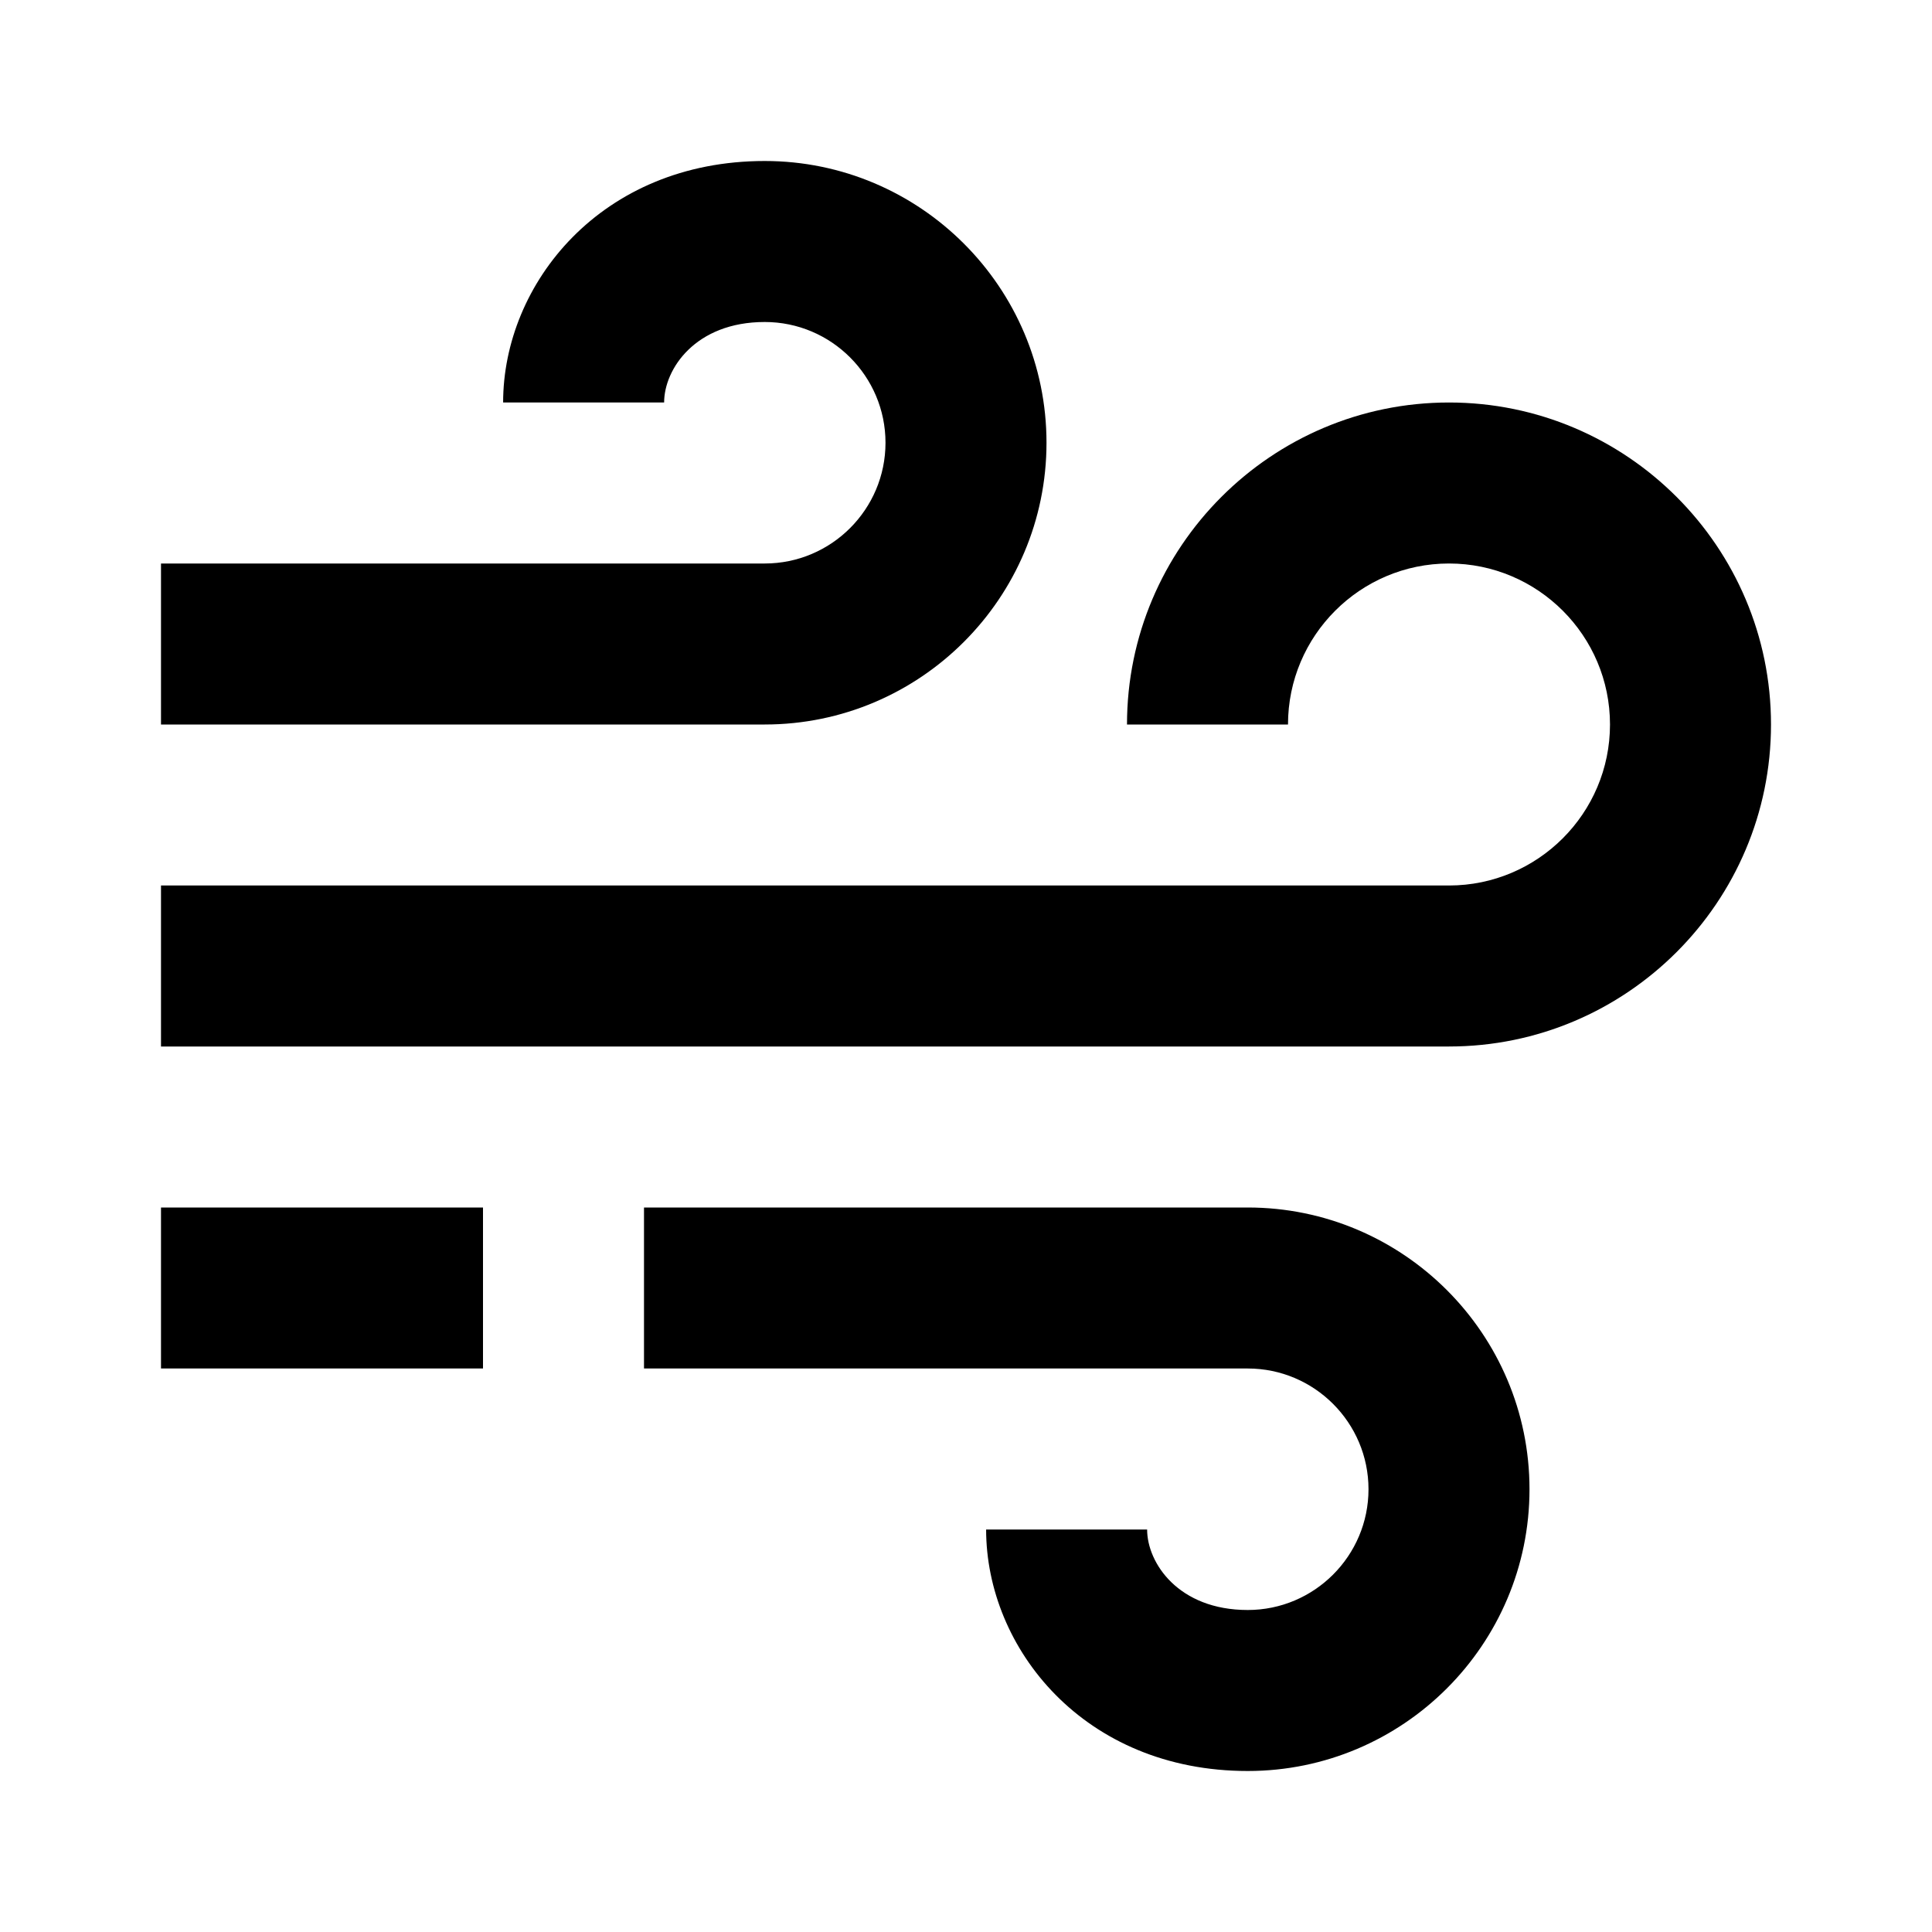
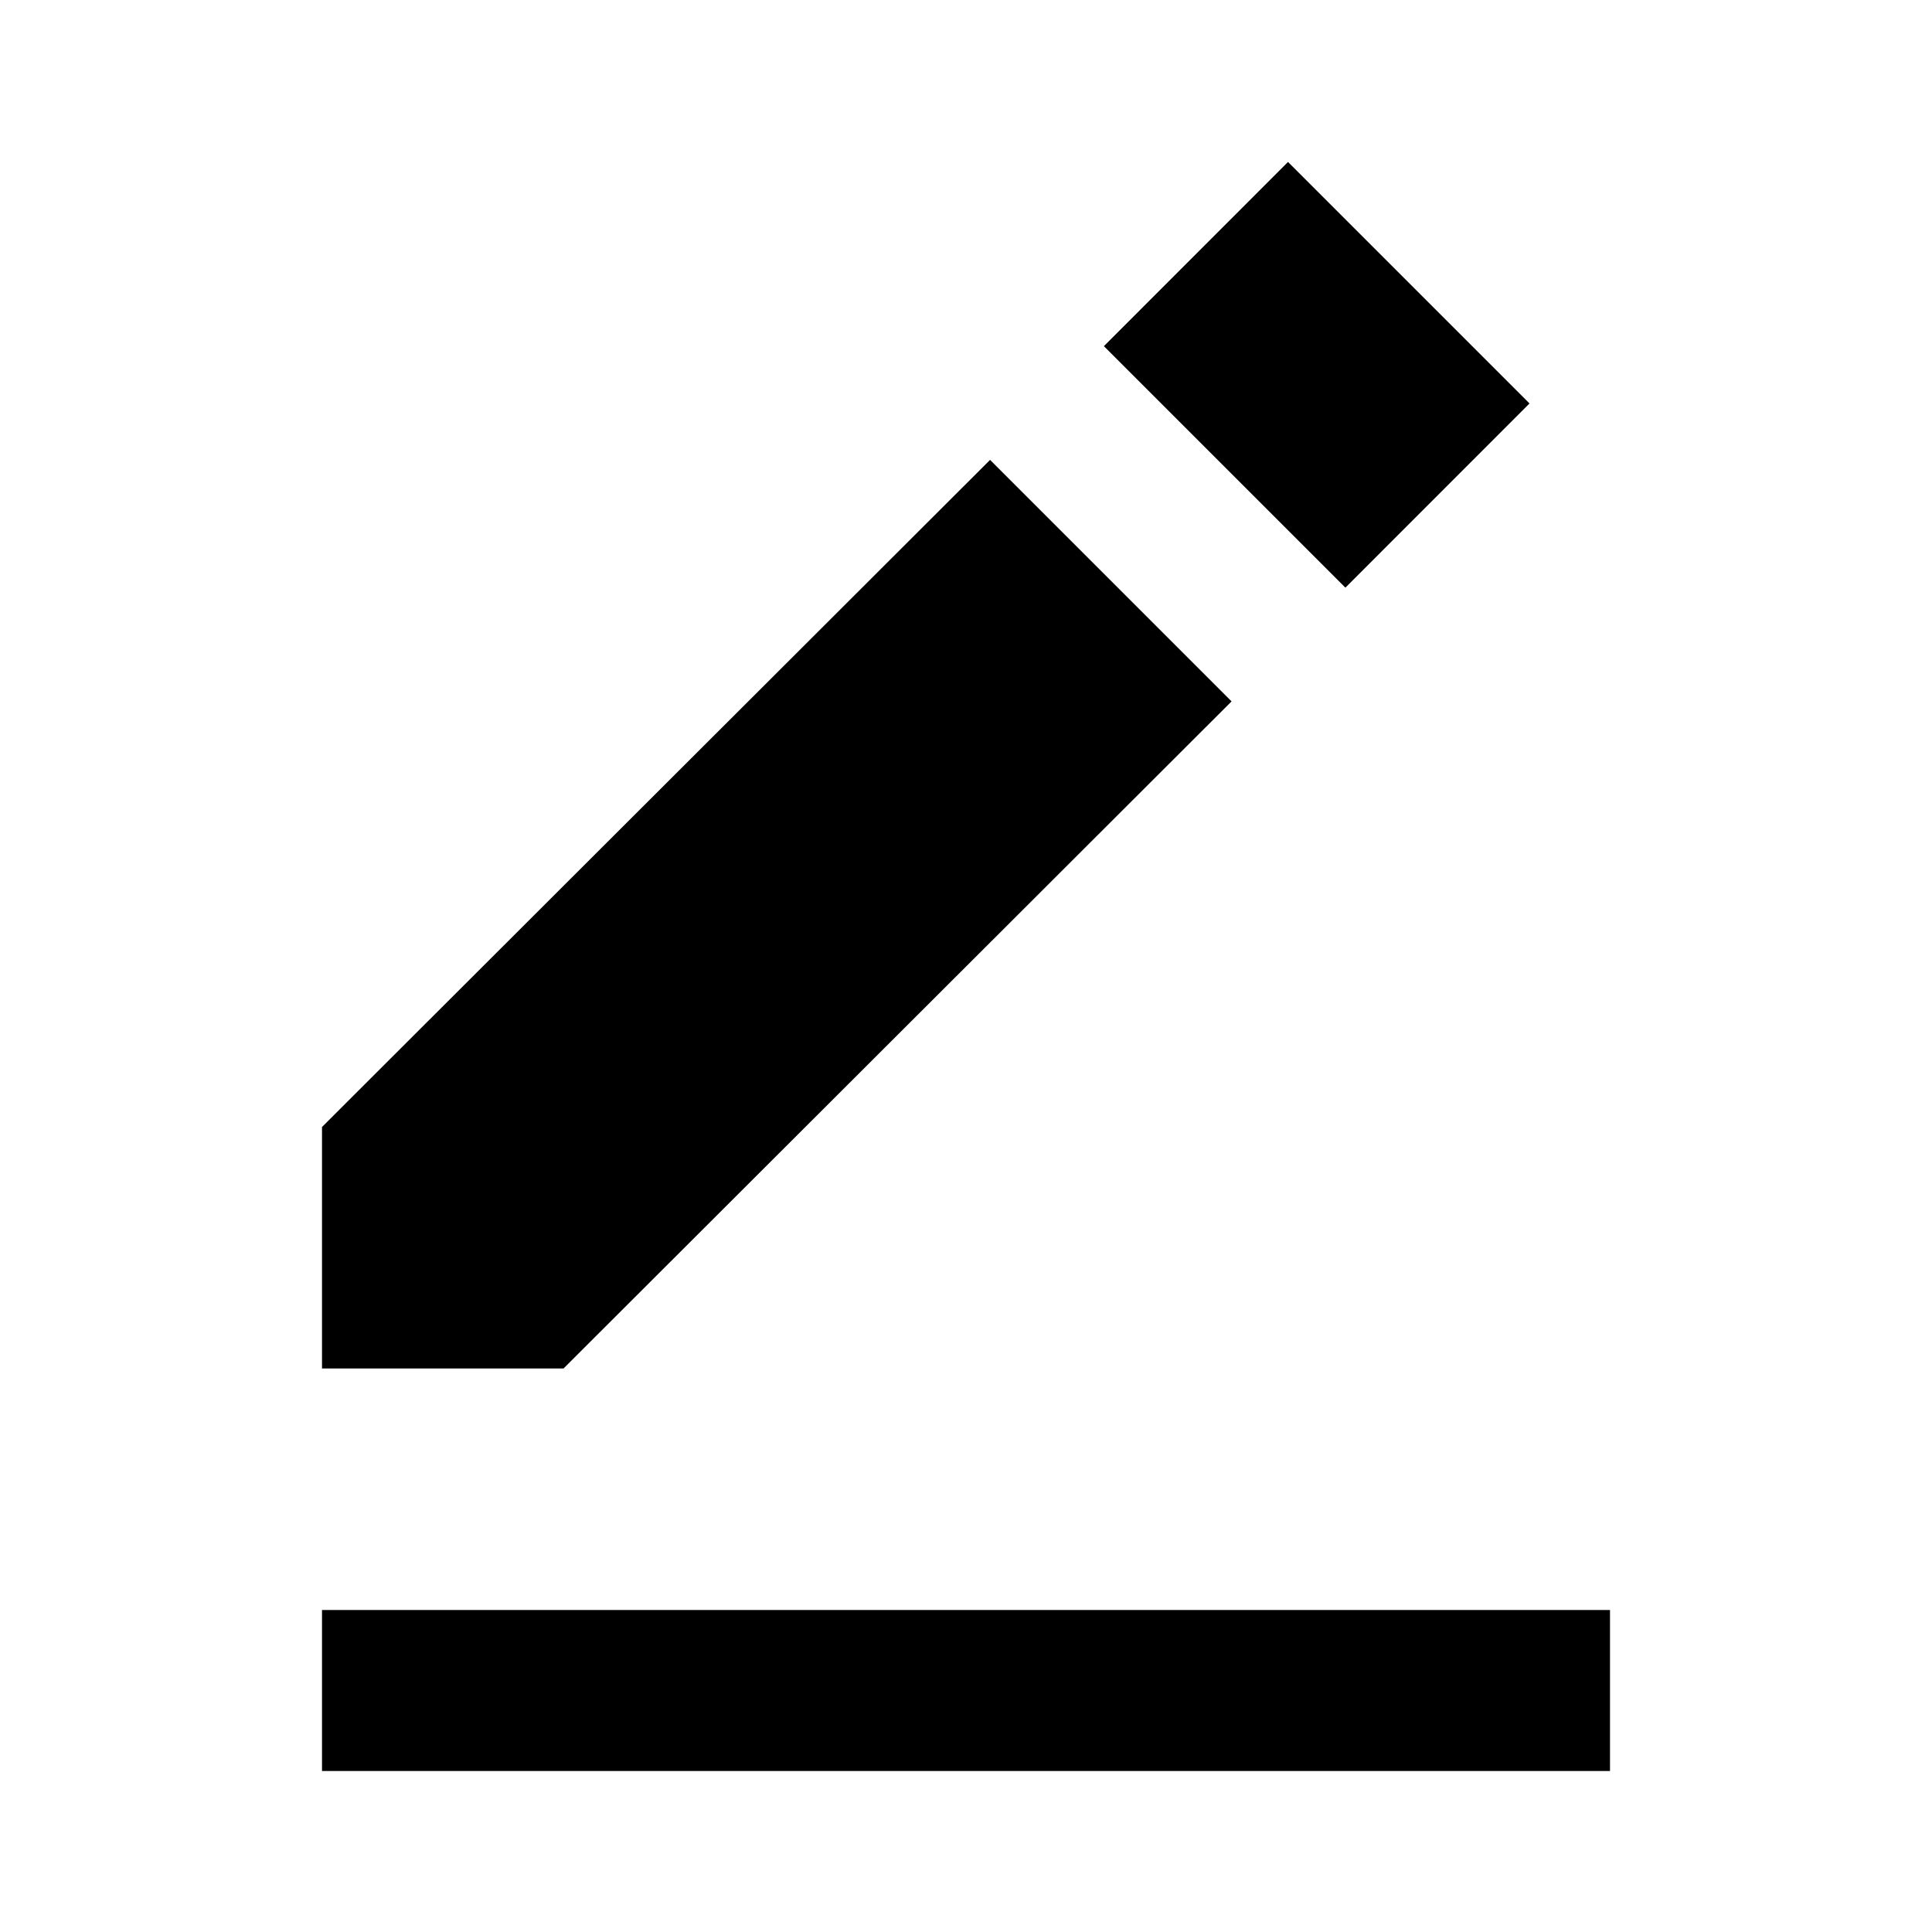
<svg xmlns="http://www.w3.org/2000/svg" width="24" height="24" viewBox="0 0 24 24" style="fill: rgba(0, 0, 0, 1);transform: ;msFilter:;">
-   <path d="M13 5.5C13 3.57 11.43 2 9.5 2 7.466 2 6.25 3.525 6.25 5h2c0-.415.388-1 1.25-1 .827 0 1.5.673 1.5 1.5S10.327 7 9.5 7H2v2h7.5C11.43 9 13 7.43 13 5.5zm2.5 9.5H8v2h7.5c.827 0 1.5.673 1.5 1.5s-.673 1.5-1.5 1.5c-.862 0-1.25-.585-1.25-1h-2c0 1.475 1.216 3 3.25 3 1.93 0 3.5-1.57 3.5-3.5S17.43 15 15.5 15z" />
-   <path d="M18 5c-2.206 0-4 1.794-4 4h2c0-1.103.897-2 2-2s2 .897 2 2-.897 2-2 2H2v2h16c2.206 0 4-1.794 4-4s-1.794-4-4-4zM2 15h4v2H2z" />
+   <path d="m16 2.012 3 3L16.713 7.3l-3-3zM4 14v3h3l8.299-8.287-3-3zm0 6h16v2H4z" />
</svg>
